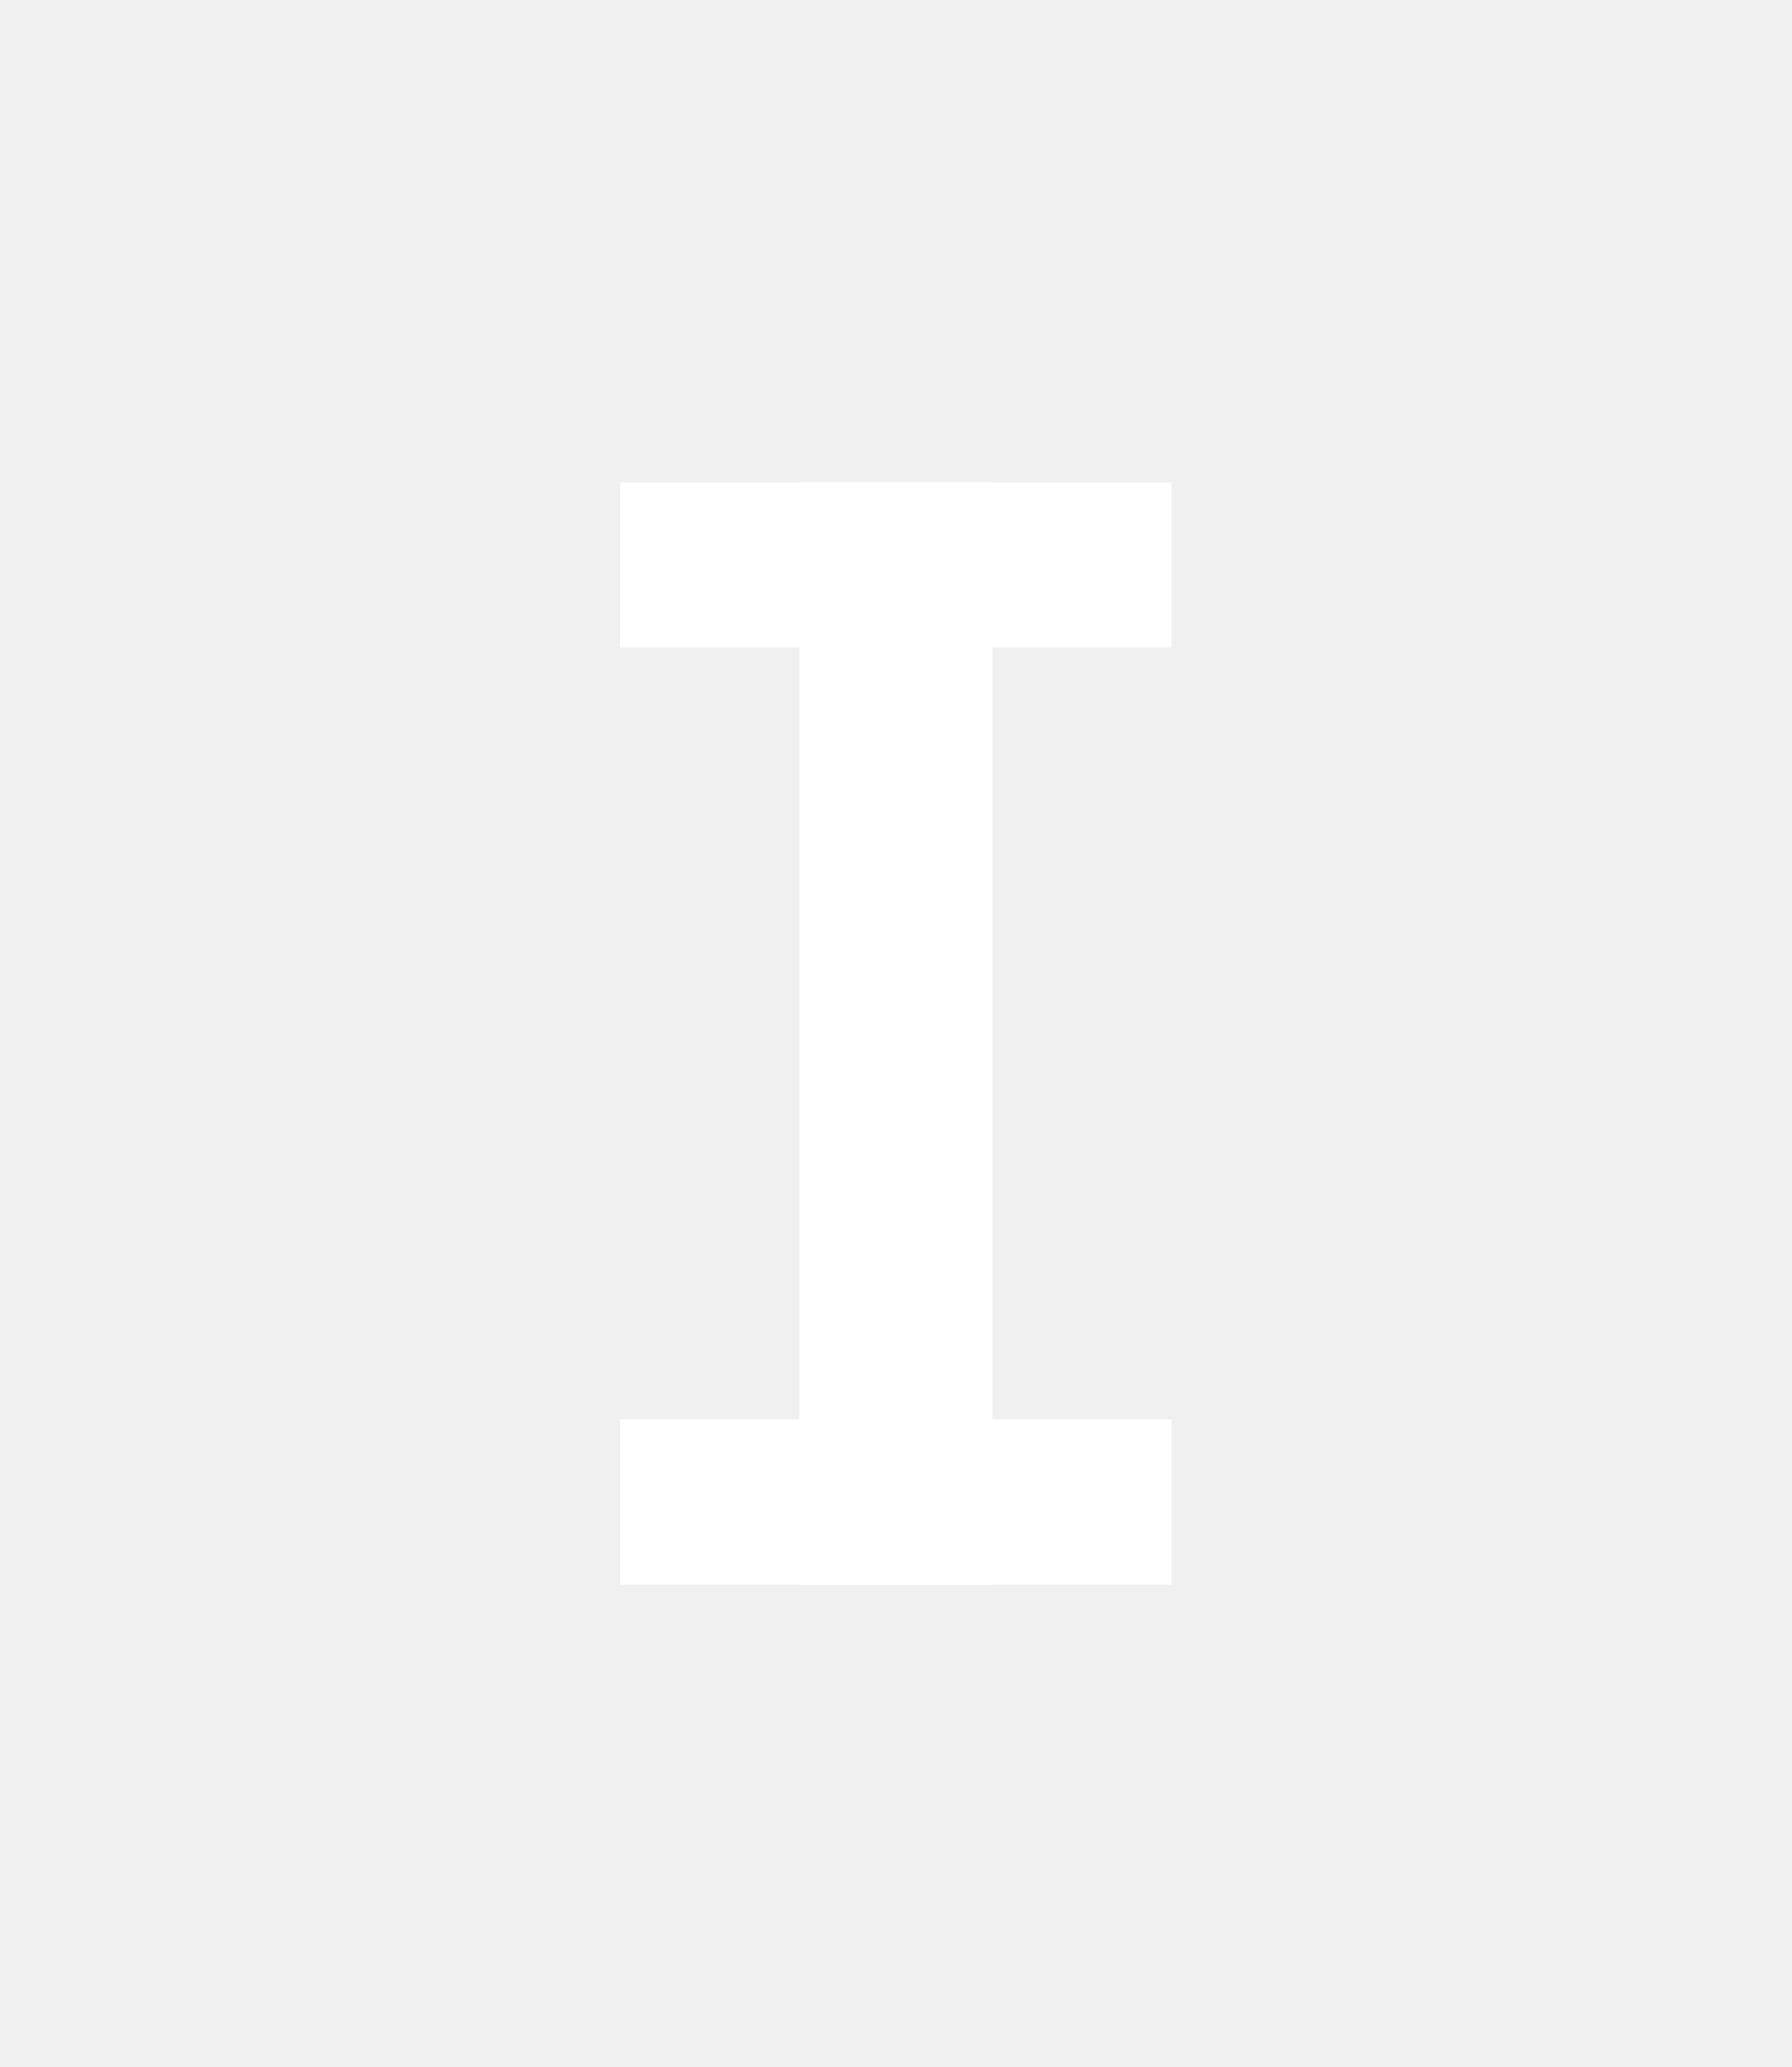
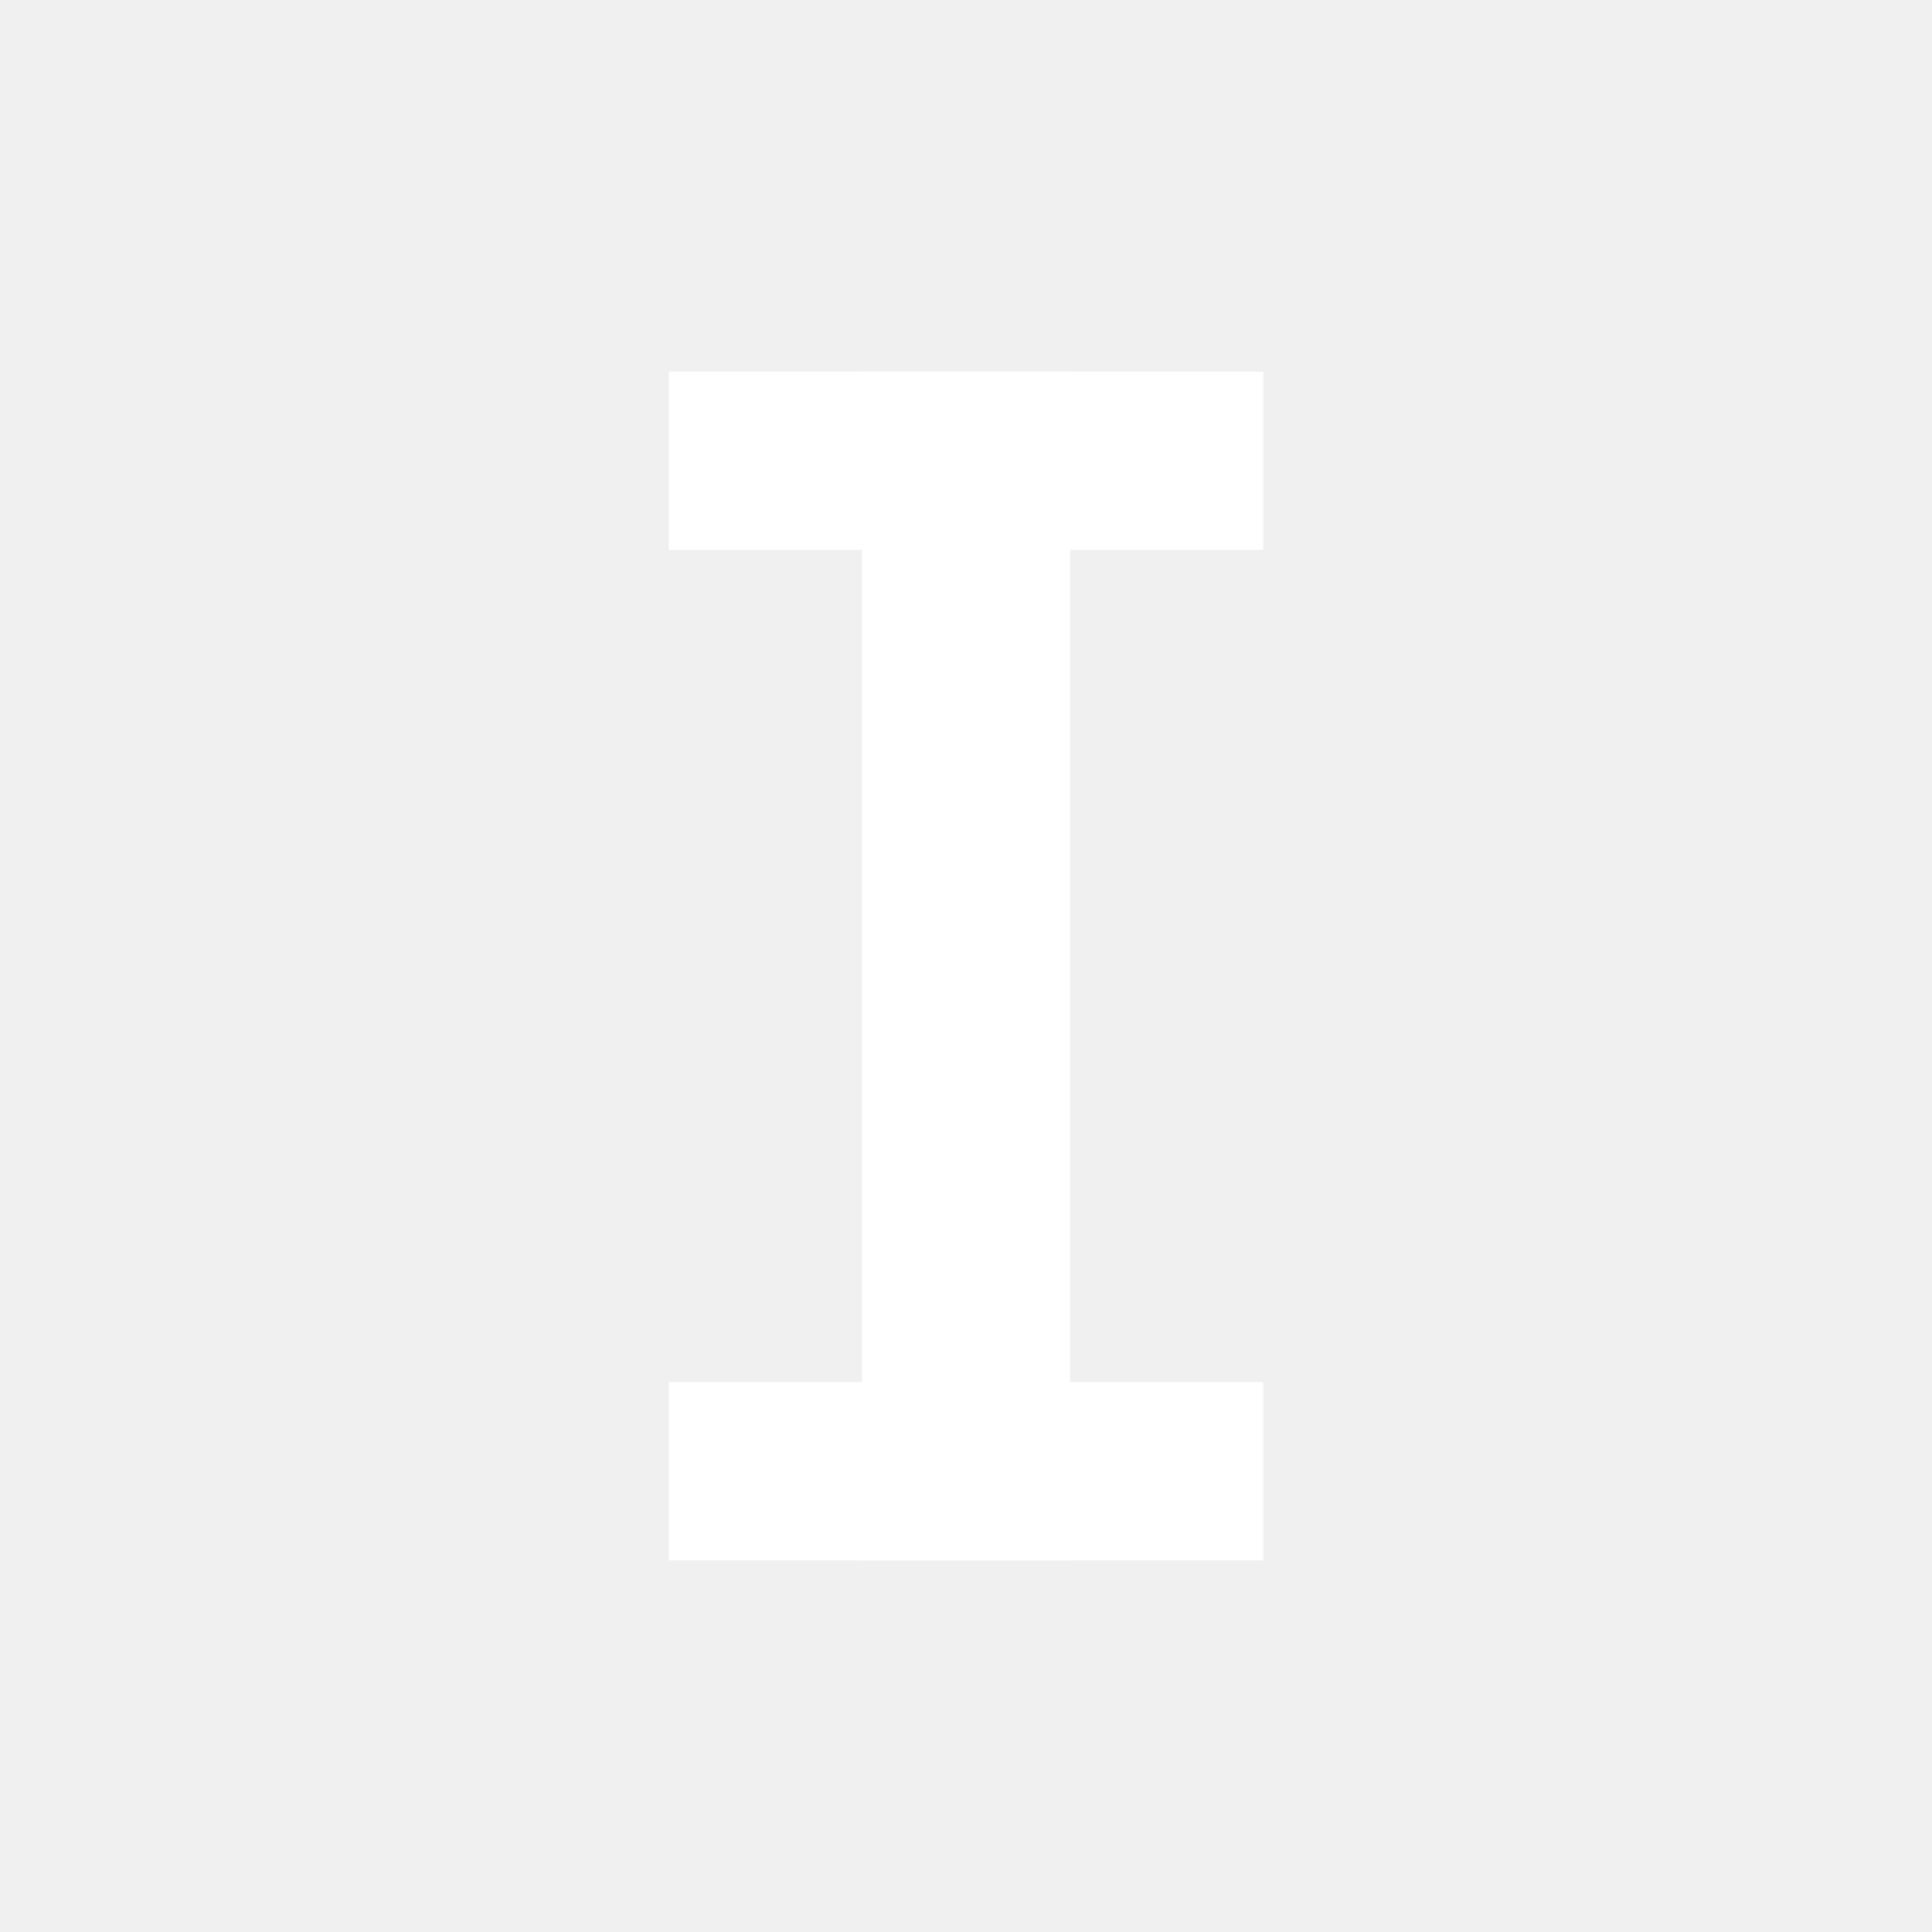
- <svg xmlns="http://www.w3.org/2000/svg" viewBox="0 0 130 150" version="1.1" id="svg1" width="130" height="150">
+ <svg xmlns="http://www.w3.org/2000/svg" viewBox="0 0 130 130" version="1.1" id="svg1" width="130" height="130">
  <defs id="defs1" />
-   <rect style="fill:#ffffff;stroke:none;stroke-width:5;stroke-linejoin:round" id="rect1-1" width="40" height="12" x="-85" y="103" transform="scale(-1,1)" />
-   <rect style="fill:#ffffff;stroke:none;stroke-width:5;stroke-linejoin:round" id="rect1-2-8" width="80" height="14" x="35" y="58" transform="matrix(0,1,1,0,0,0)" />
-   <rect style="fill:#ffffff;stroke:none;stroke-width:5;stroke-linejoin:round" id="rect1" width="40" height="12" x="45" y="-47" transform="scale(1,-1)" />
+   <g id="g_parts" transform="translate(0,-10)">
+     <rect style="fill:#ffffff;stroke:none;stroke-width:5;stroke-linejoin:round" id="rect1-1" width="40" height="12" x="-85" y="103" transform="scale(-1,1)" />
+     <rect style="fill:#ffffff;stroke:none;stroke-width:5;stroke-linejoin:round" id="rect1-2-8" width="80" height="14" x="35" y="58" transform="matrix(0,1,1,0,0,0)" />
+     <rect style="fill:#ffffff;stroke:none;stroke-width:5;stroke-linejoin:round" id="rect1" width="40" height="12" x="45" y="-47" transform="scale(1,-1)" />
+   </g>
</svg>
